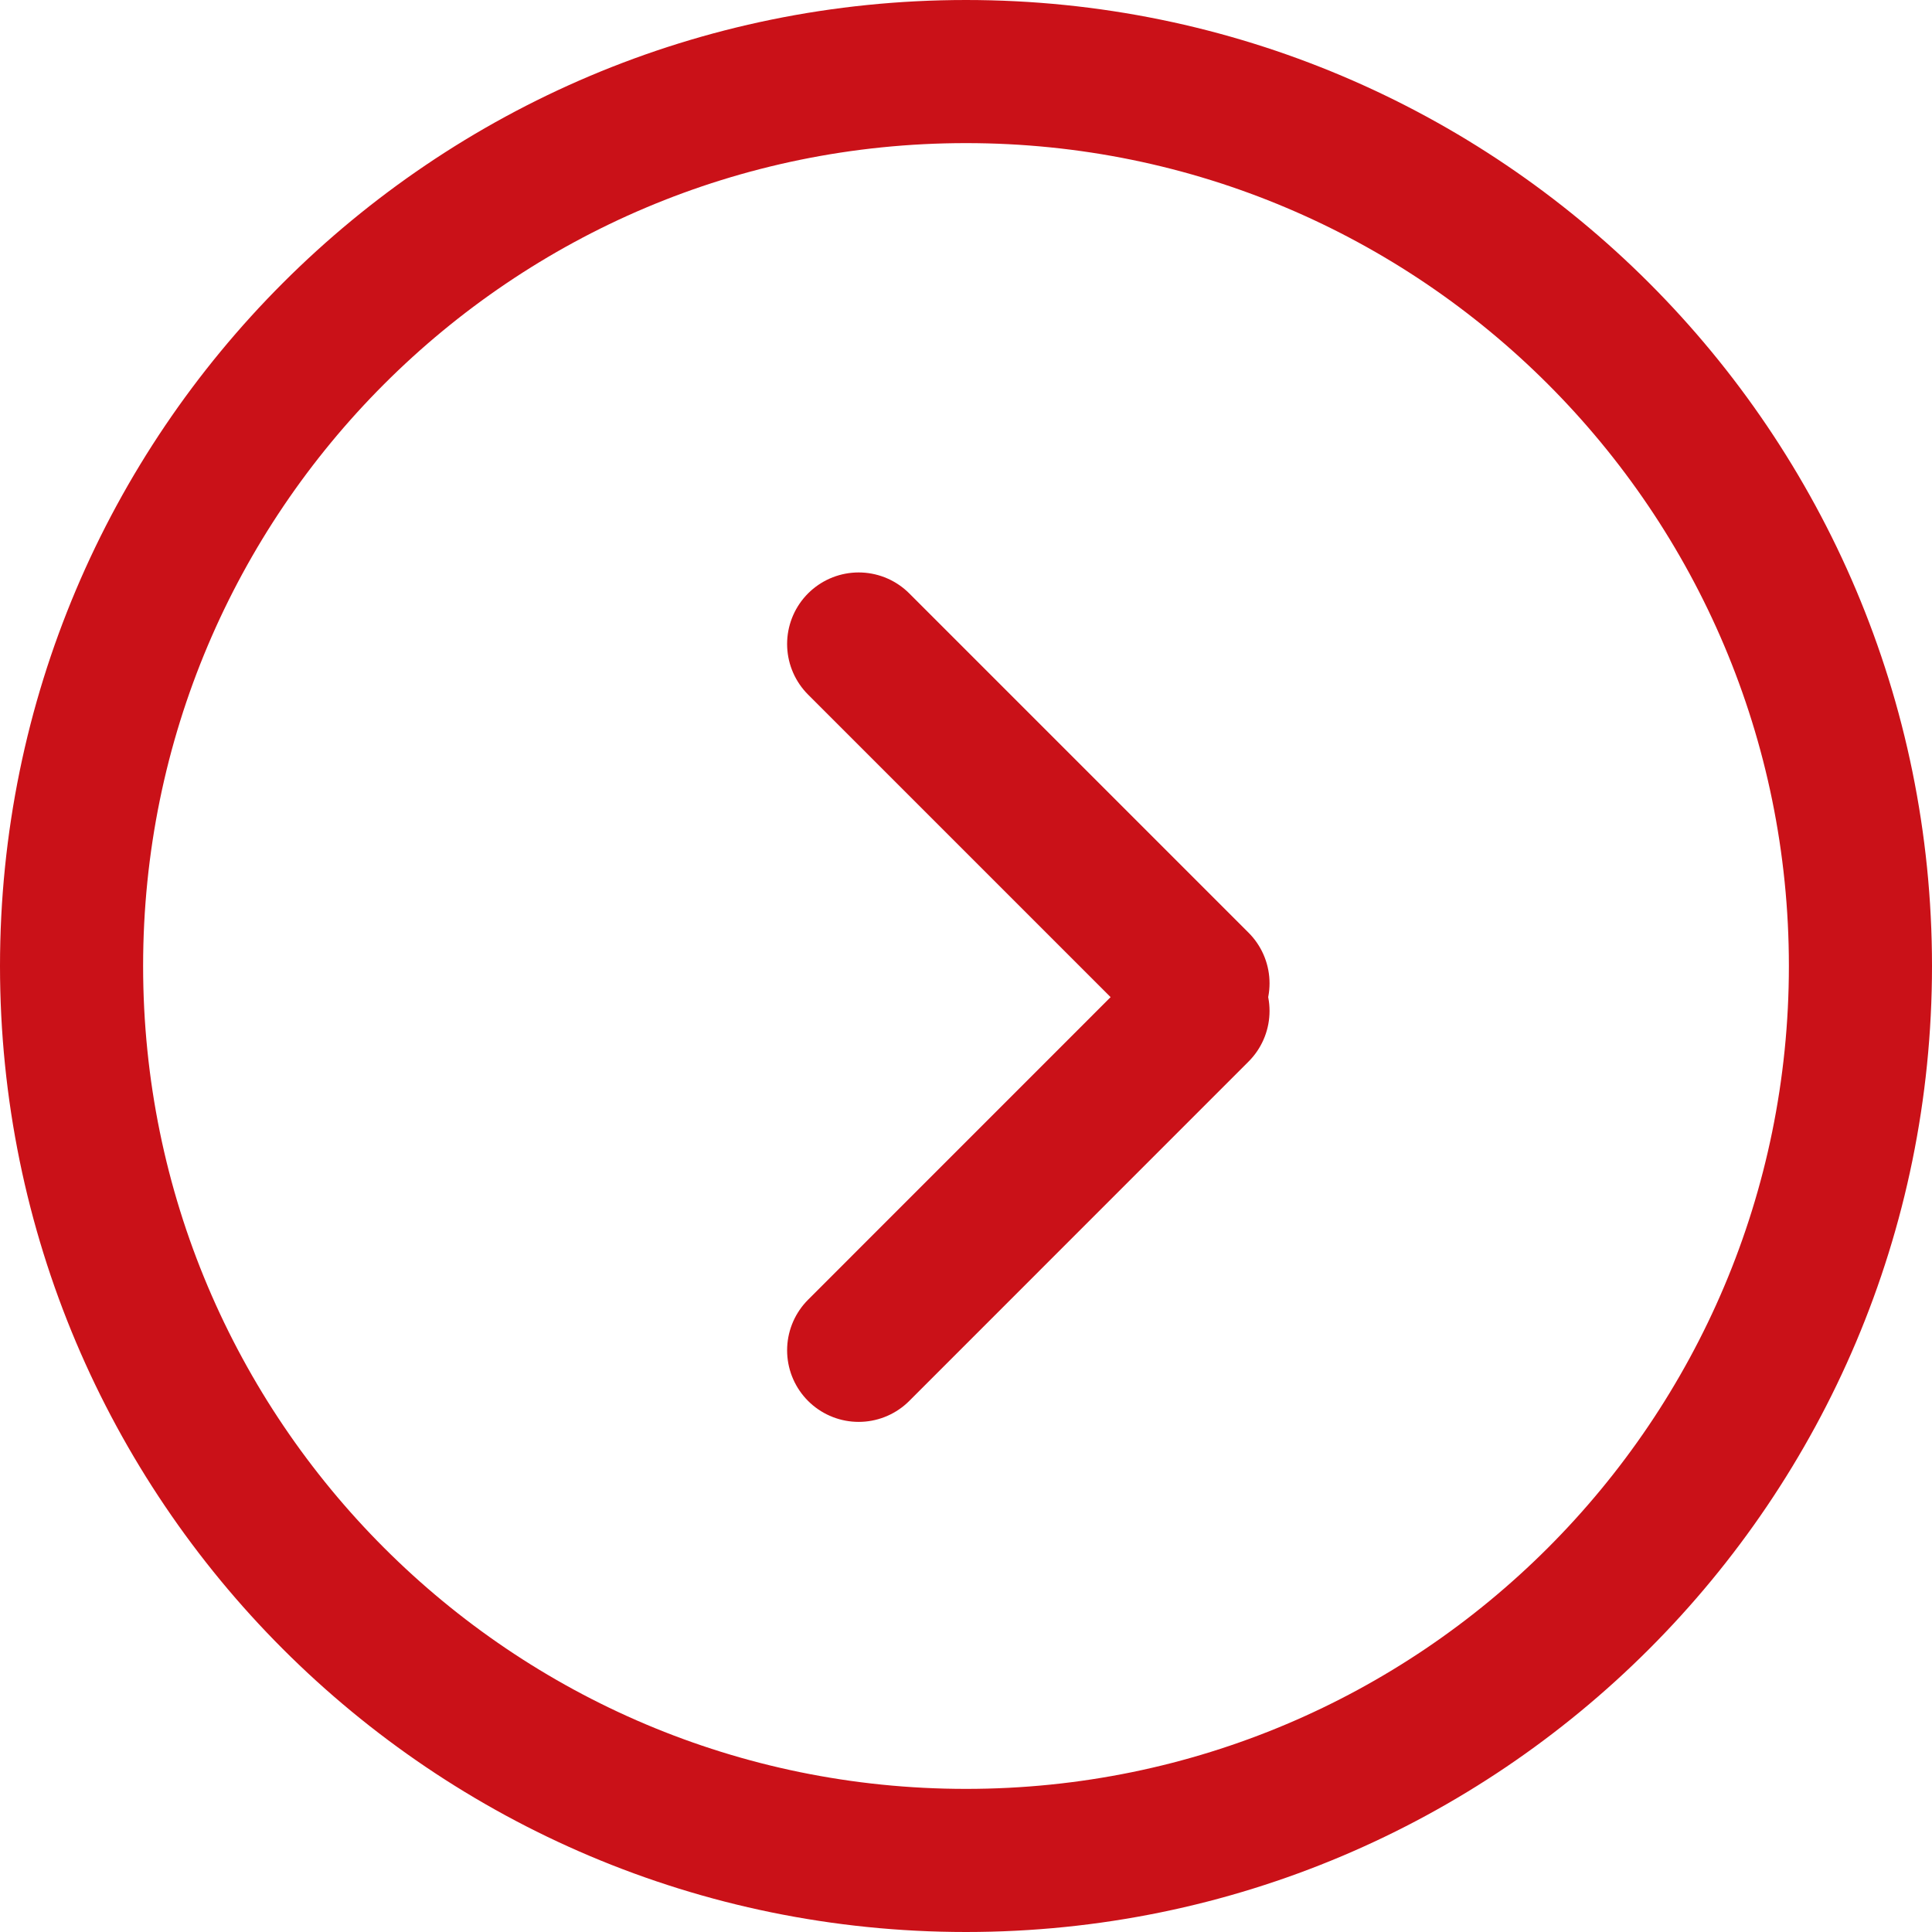
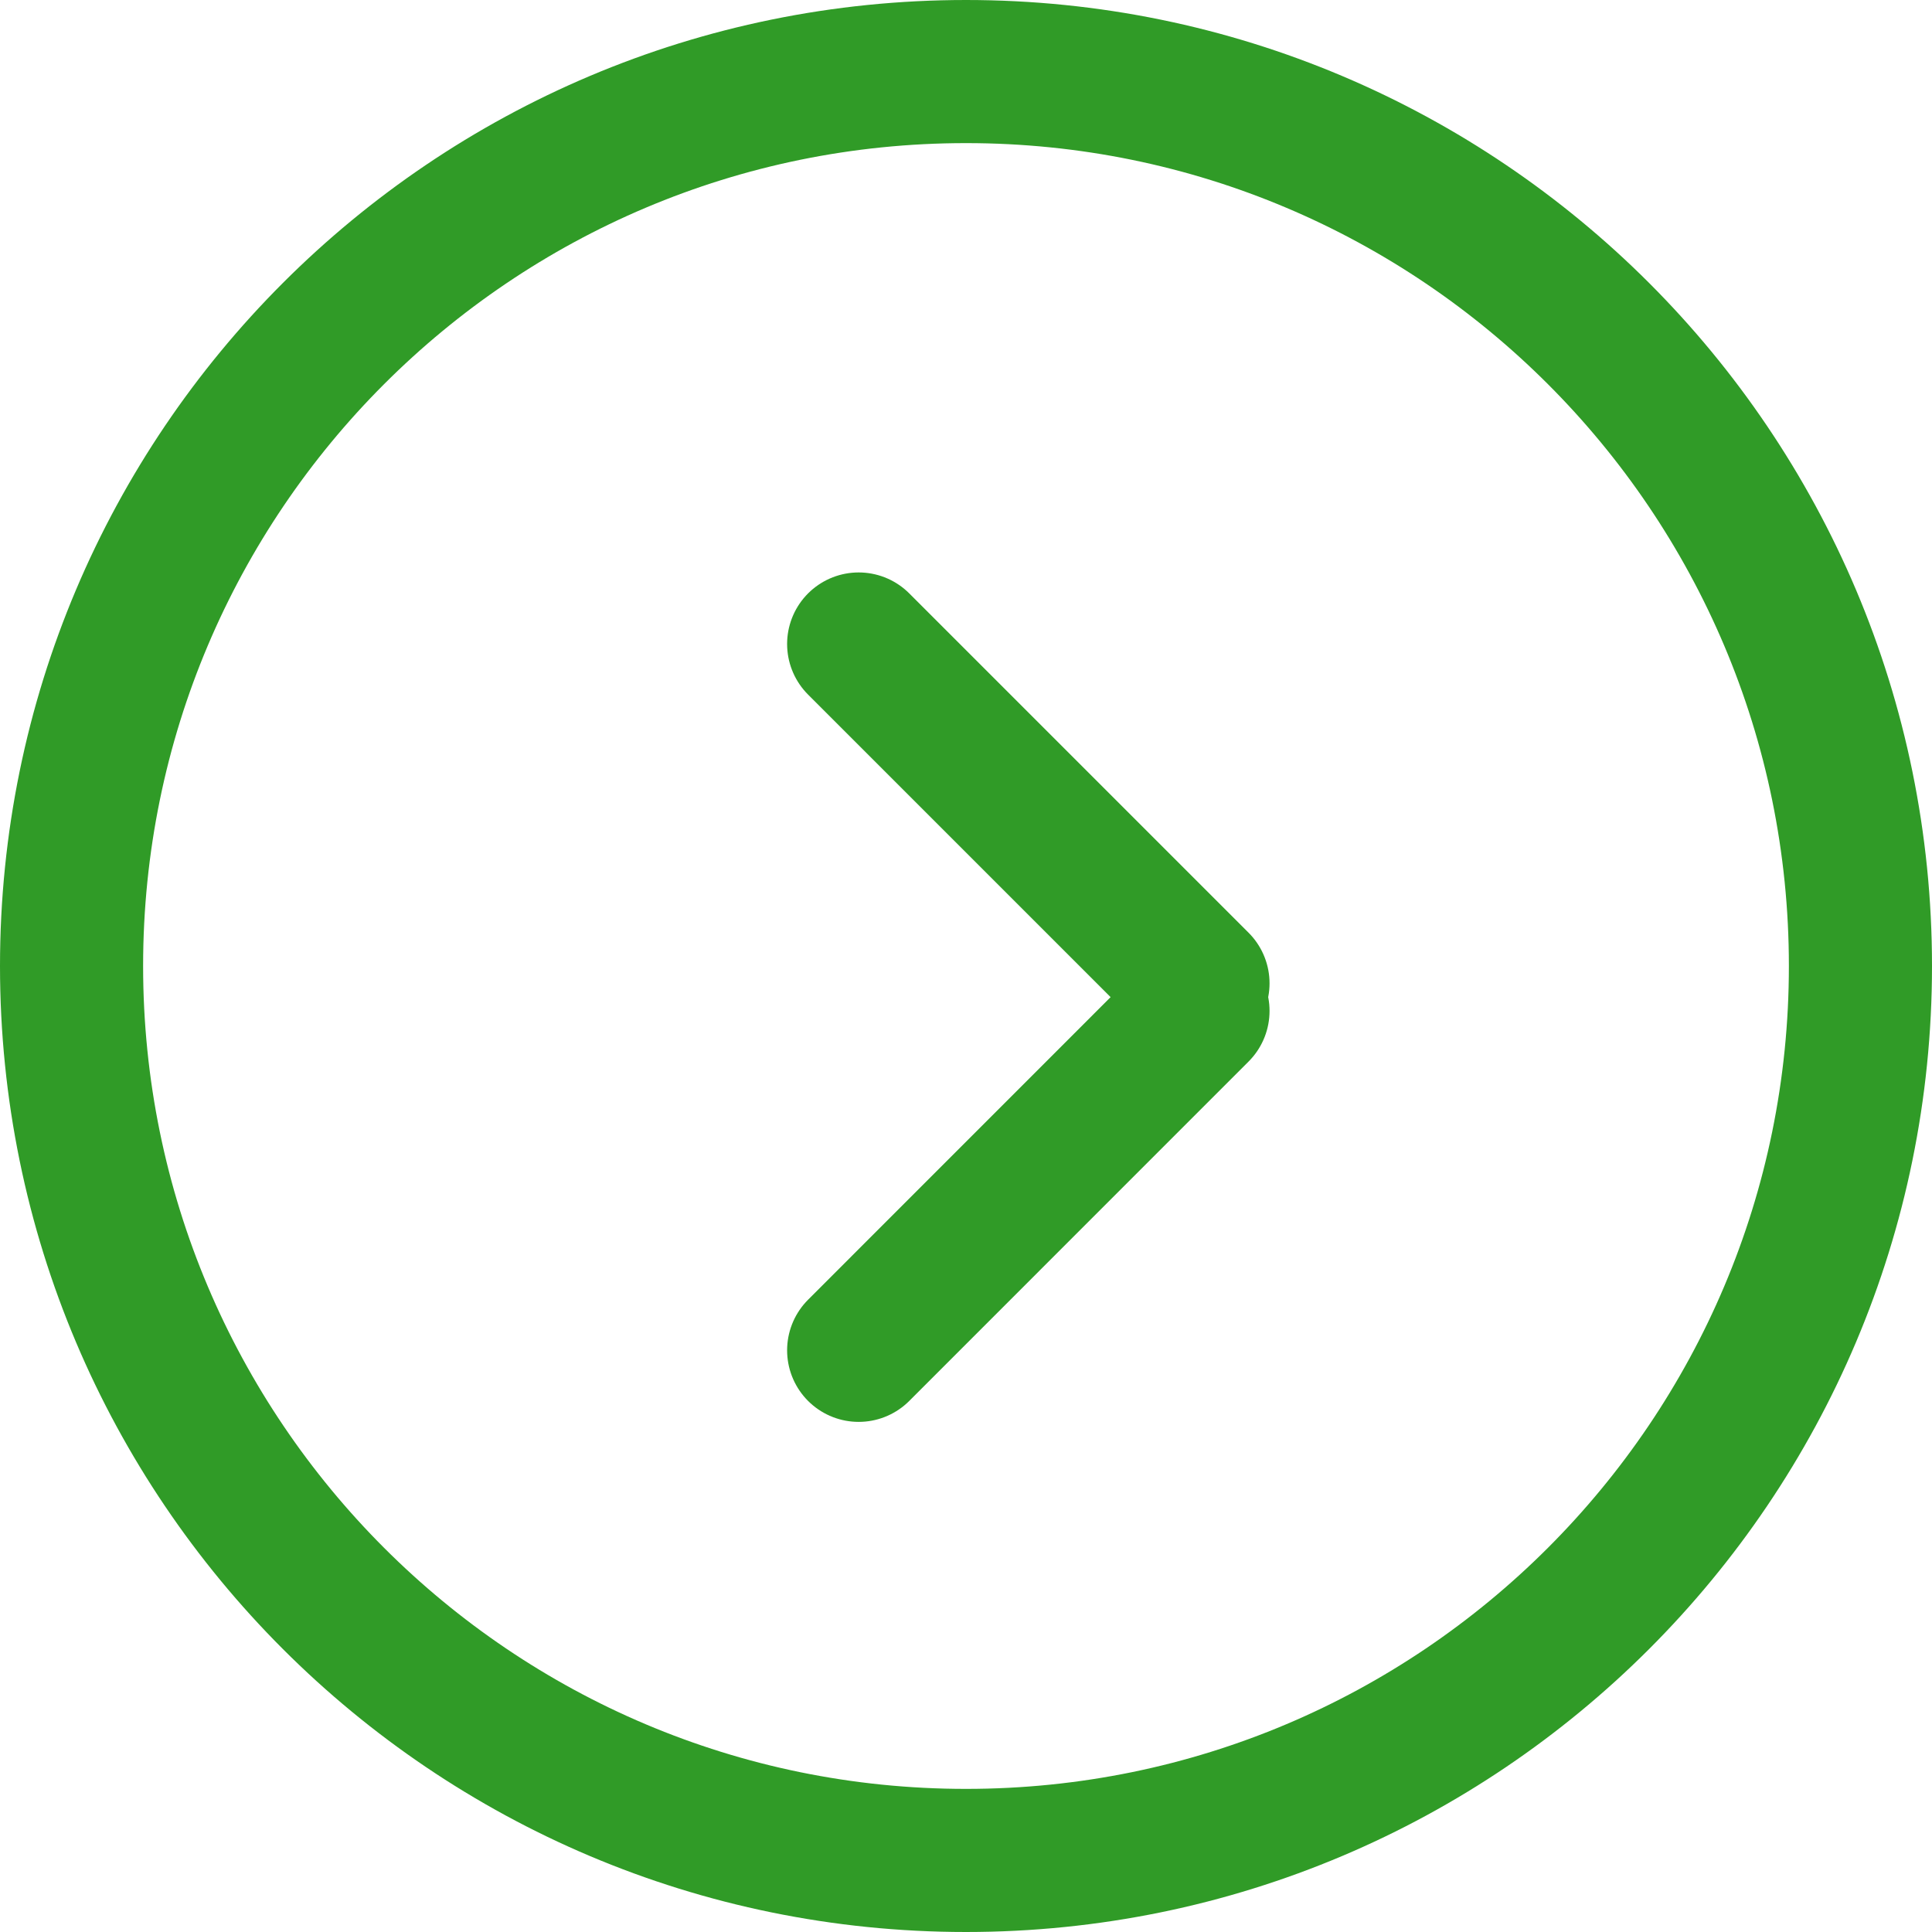
<svg xmlns="http://www.w3.org/2000/svg" width="27" height="27" viewBox="0 0 27 27" fill="none">
-   <path d="M12 18.871L16.742 14.128" stroke="#CA1118" stroke-width="2" stroke-miterlimit="10" stroke-linecap="round" stroke-linejoin="round" />
-   <path d="M12 9L16.742 13.742" stroke="#CA1118" stroke-width="2" stroke-miterlimit="10" stroke-linecap="round" stroke-linejoin="round" />
-   <path d="M13.5 26C20.404 26 26 20.404 26 13.5C26 6.596 20.404 1 13.5 1C6.596 1 1 6.596 1 13.5C1 20.404 6.596 26 13.5 26Z" stroke="#CA1118" stroke-width="2" stroke-miterlimit="10" stroke-linecap="round" stroke-linejoin="round" />
+   <path d="M12 18.871L16.742 14.128" stroke="#309B27" stroke-width="2" stroke-miterlimit="10" stroke-linecap="round" stroke-linejoin="round" />
+   <path d="M12 9L16.742 13.742" stroke="#309B27" stroke-width="2" stroke-miterlimit="10" stroke-linecap="round" stroke-linejoin="round" />
+   <path d="M13.5 26C20.404 26 26 20.404 26 13.5C26 6.596 20.404 1 13.5 1C6.596 1 1 6.596 1 13.5C1 20.404 6.596 26 13.5 26Z" stroke="#309B27" stroke-width="2" stroke-miterlimit="10" stroke-linecap="round" stroke-linejoin="round" />
</svg>
